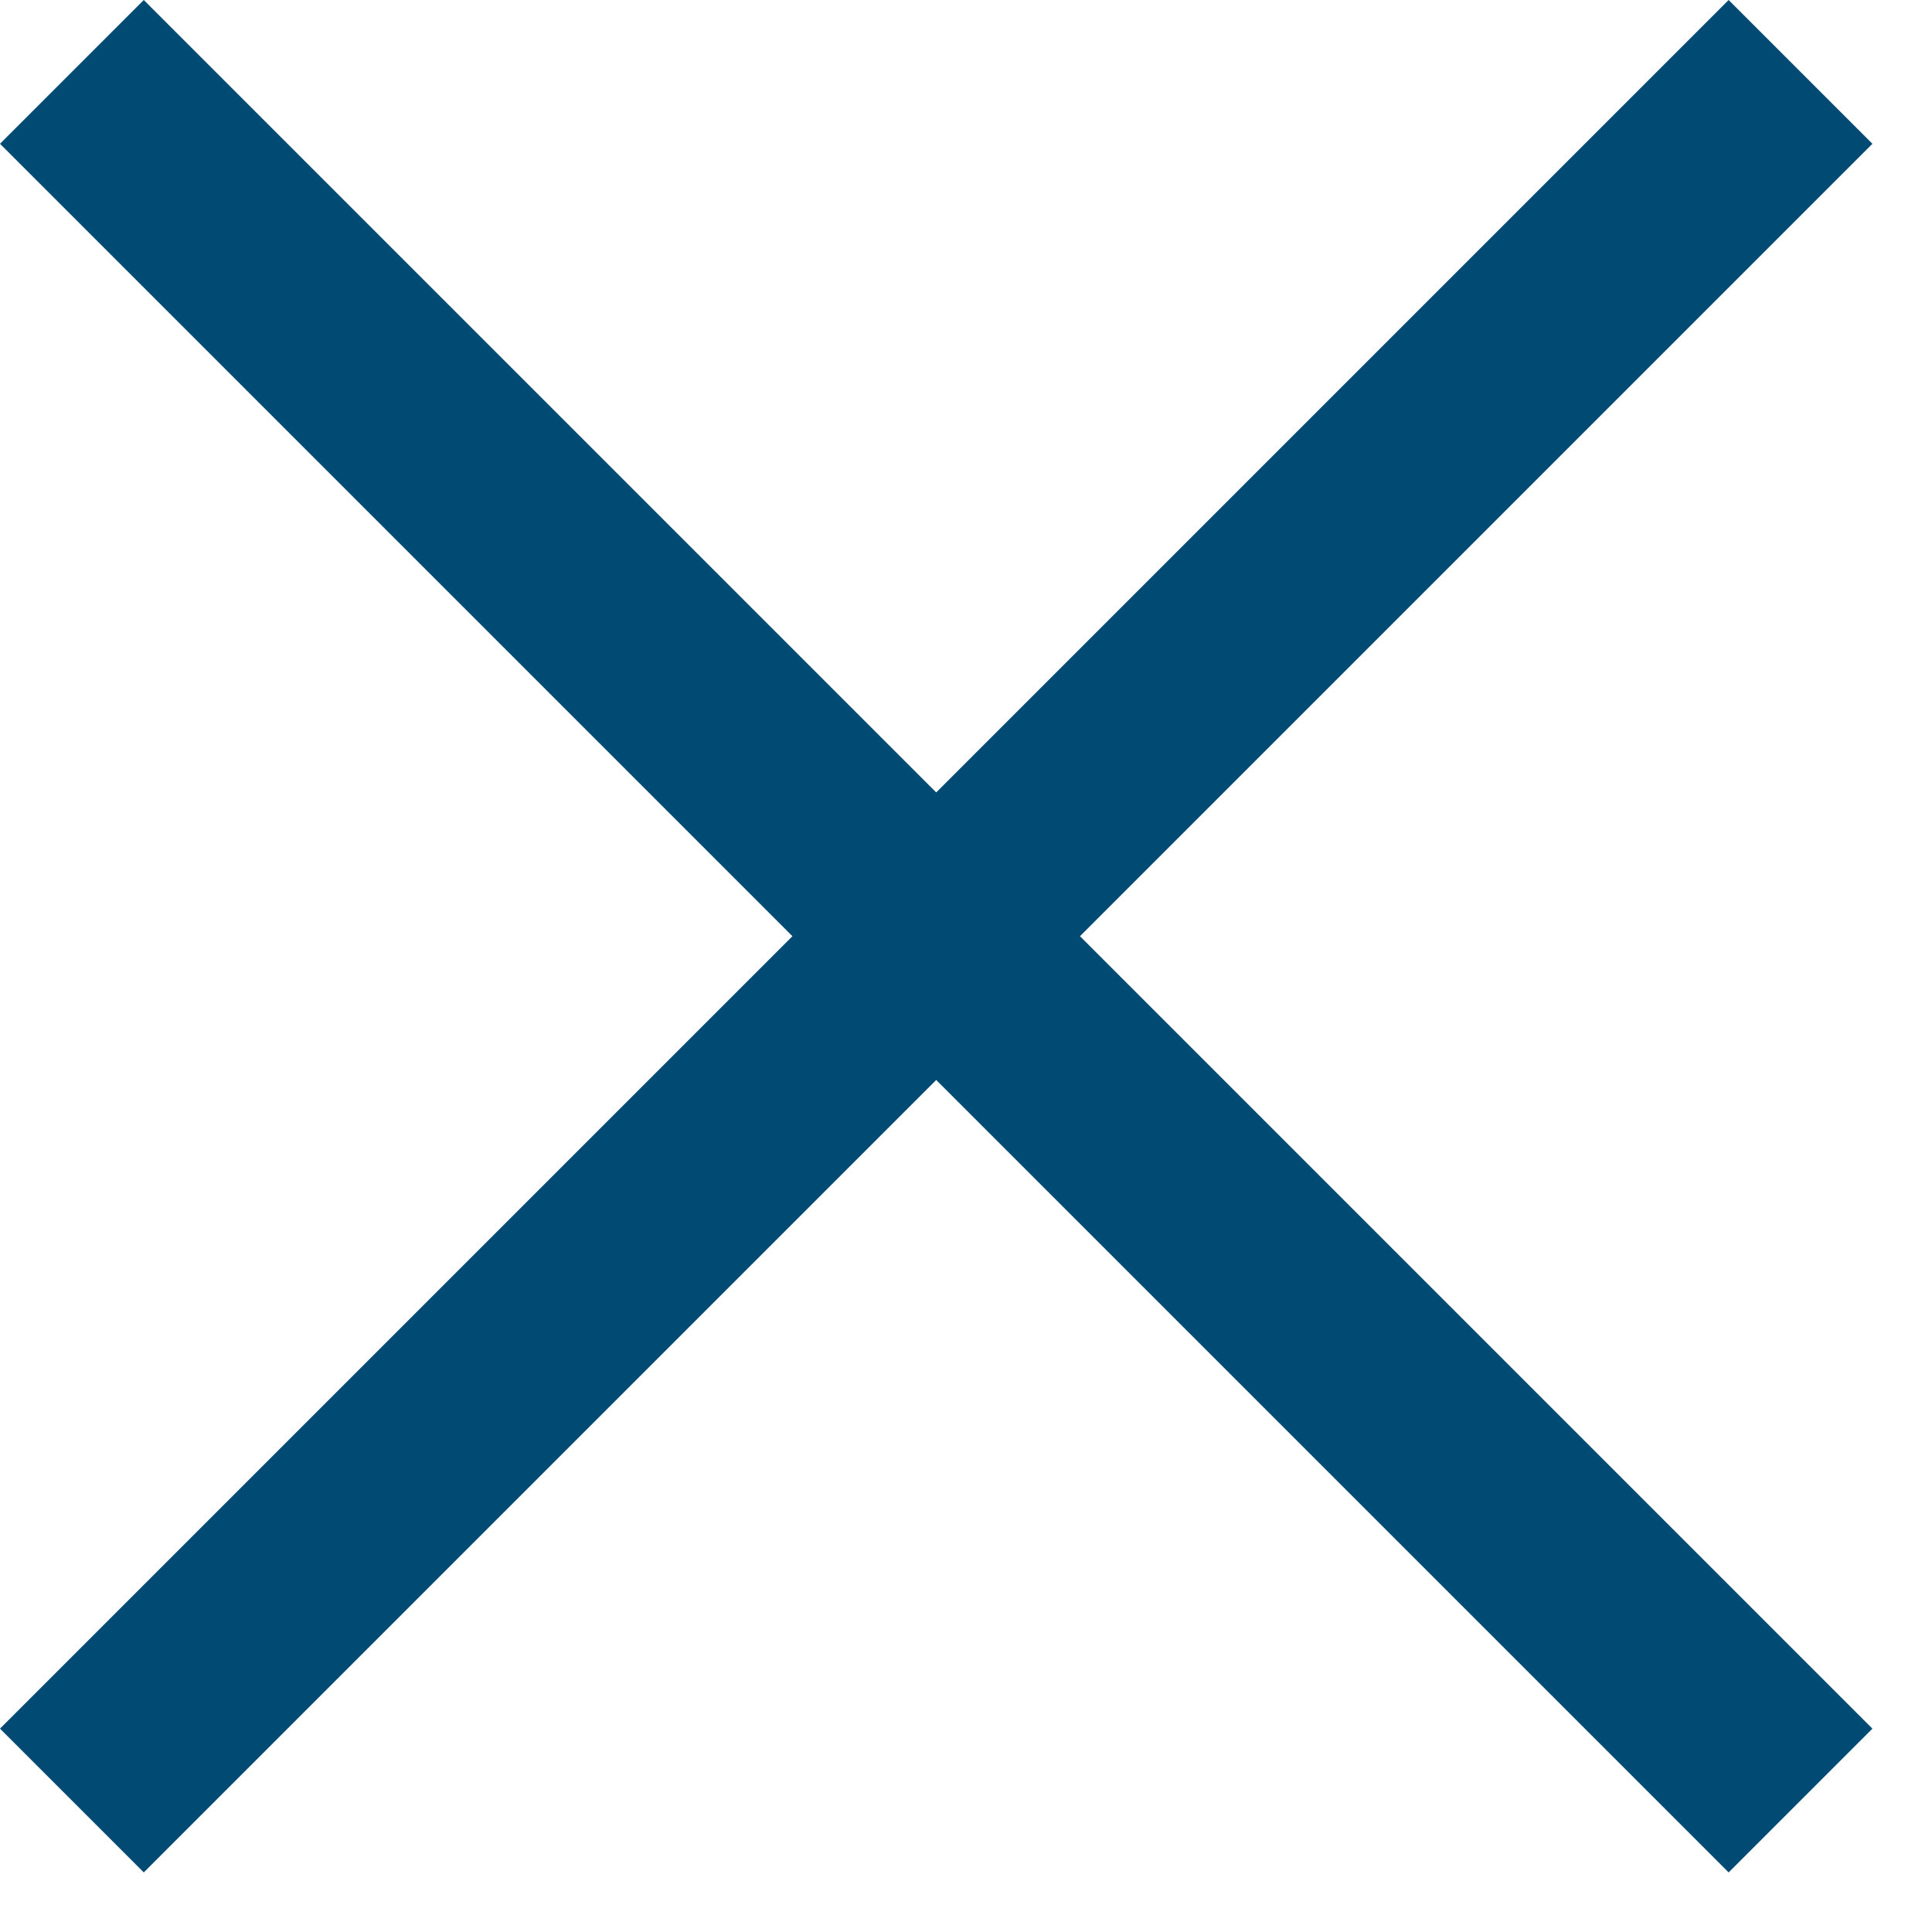
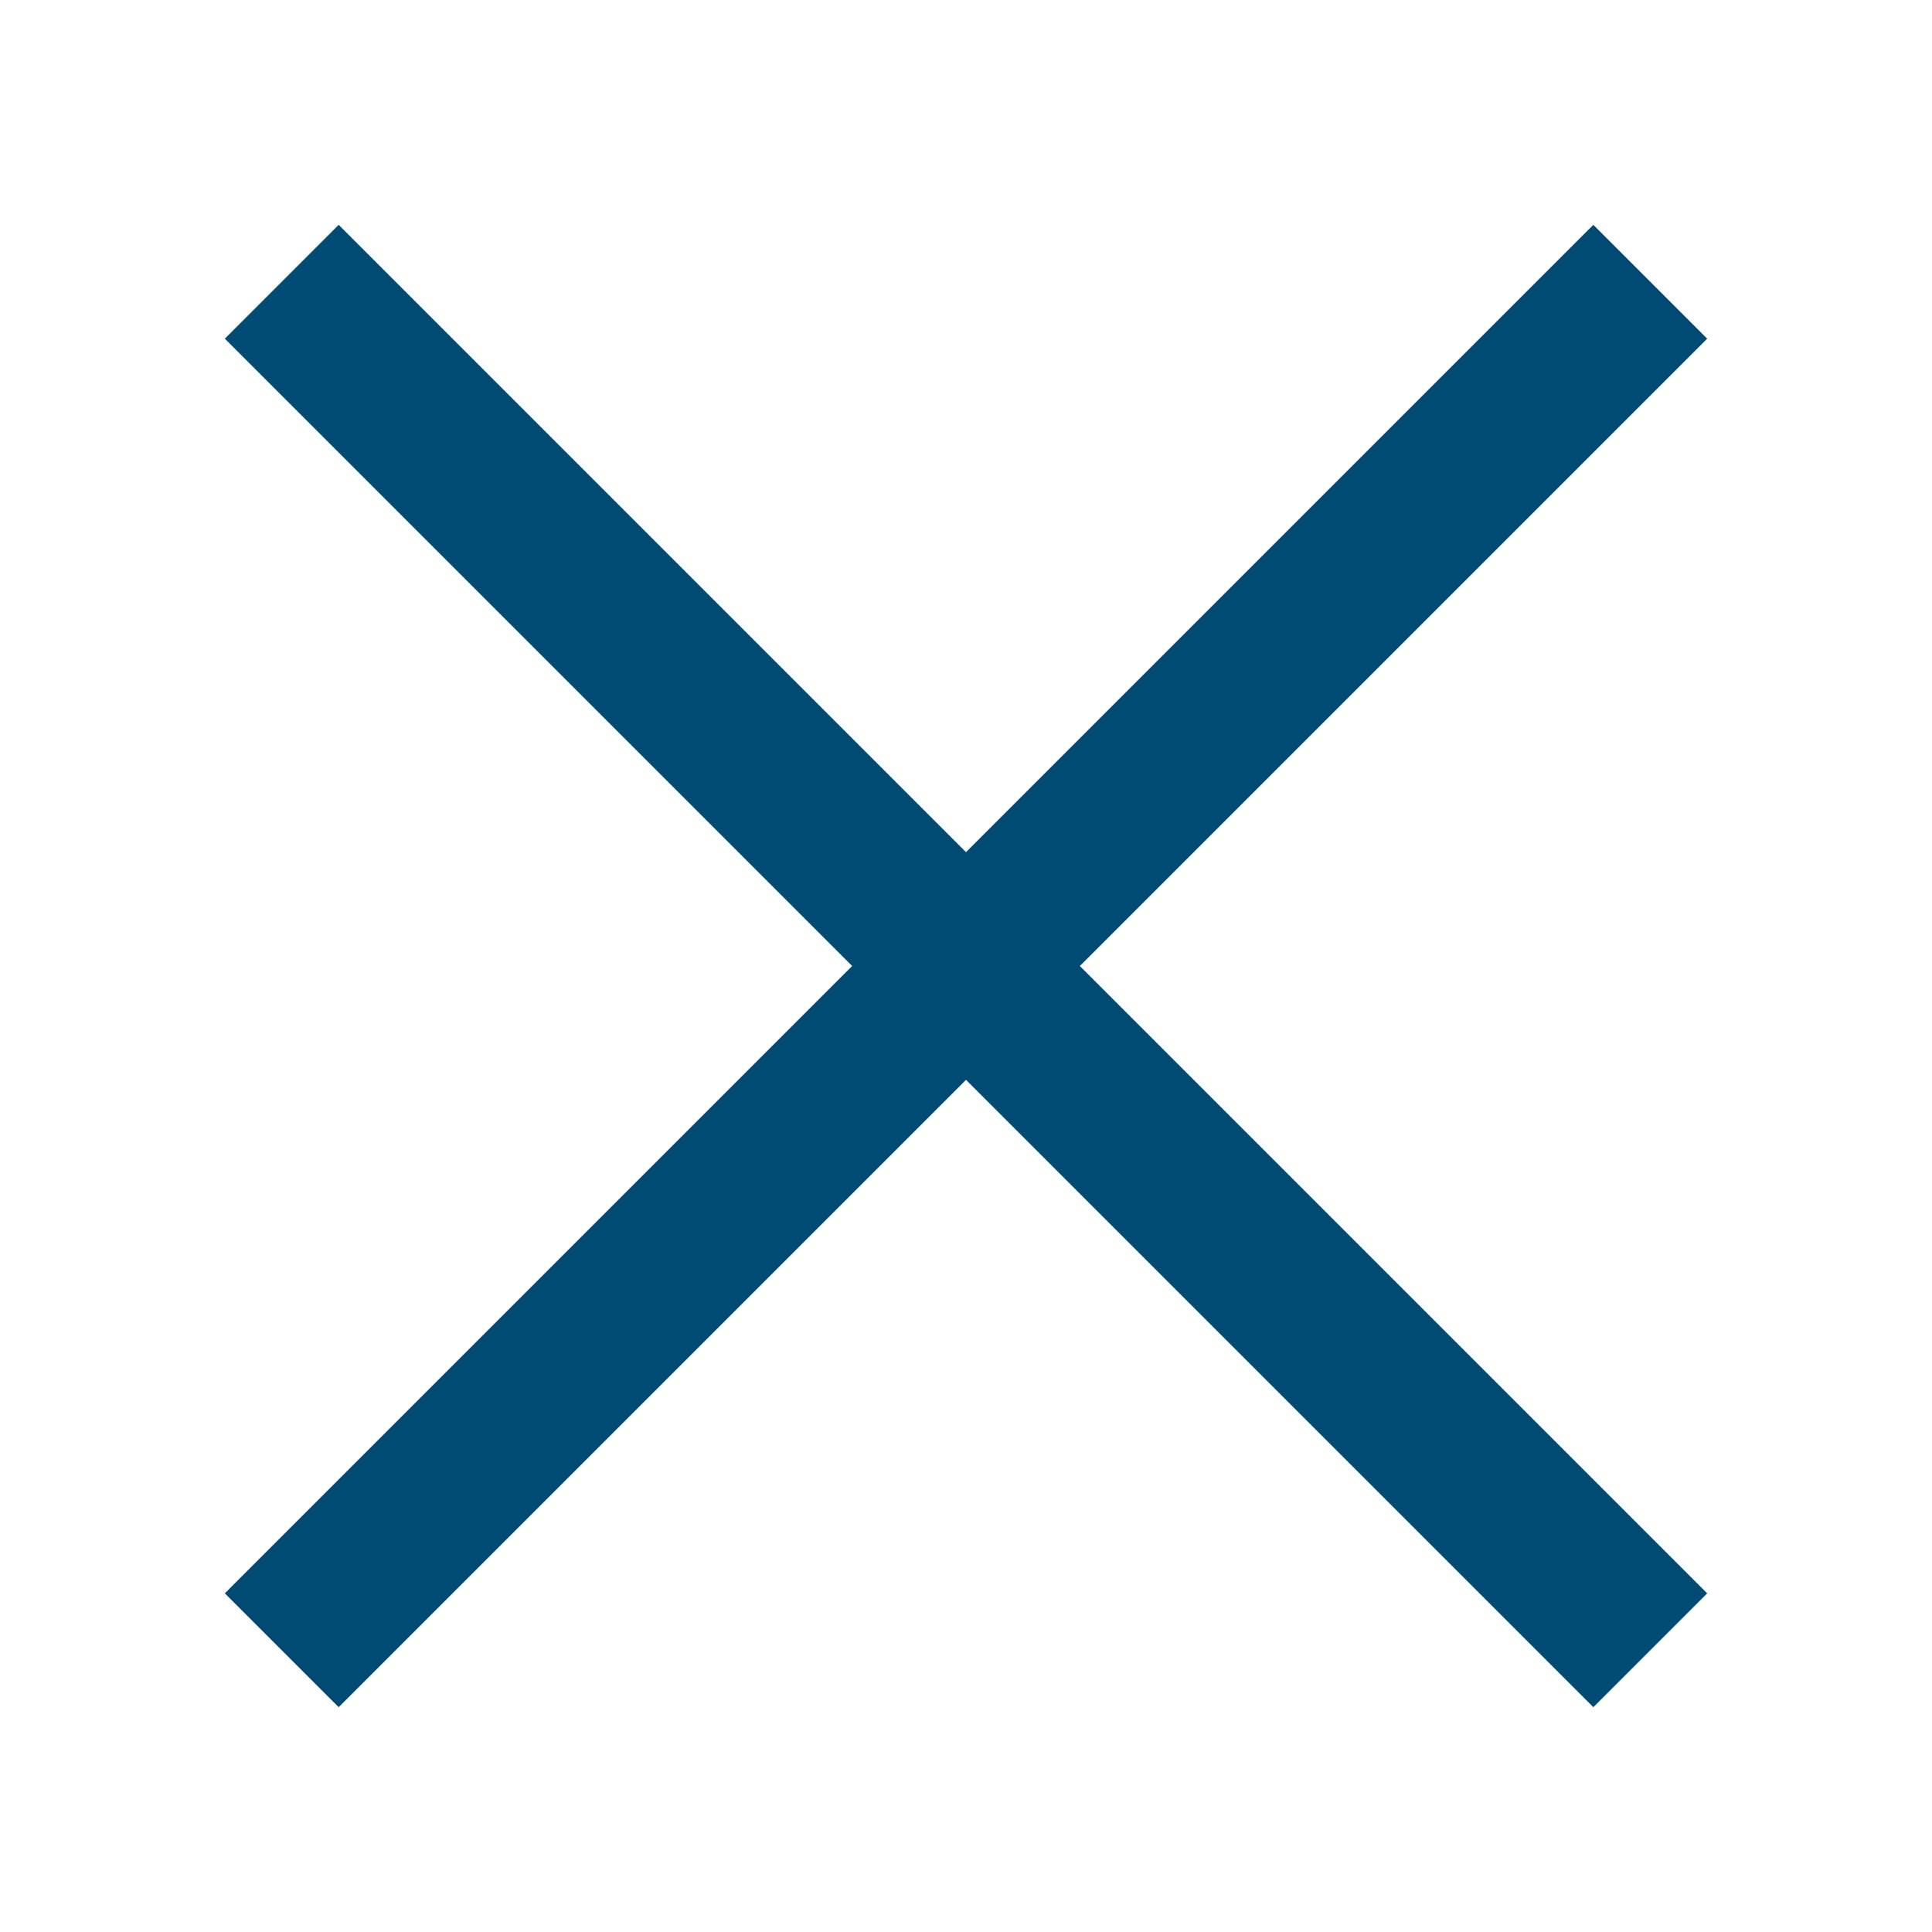
- <svg xmlns="http://www.w3.org/2000/svg" width="19" height="19" viewBox="0 0 19 19" fill="none">
-   <path d="M7.793 9.207L0 1.414L1.414 0L9.207 7.793L17 0L18.414 1.414L10.621 9.207L18.414 17L17 18.414L9.207 10.621L1.414 18.414L0 17L7.793 9.207Z" fill="#004A74" />
+ <svg xmlns="http://www.w3.org/2000/svg" width="24" height="24" viewBox="0 0 24 24" fill="none">
+   <path d="M10.586 12L2.793 4.207L4.207 2.793L12 10.586L19.793 2.793L21.207 4.207L13.414 12L21.207 19.793L19.793 21.207L12 13.414L4.207 21.207L2.793 19.793L10.586 12Z" fill="#004A74" />
</svg>
